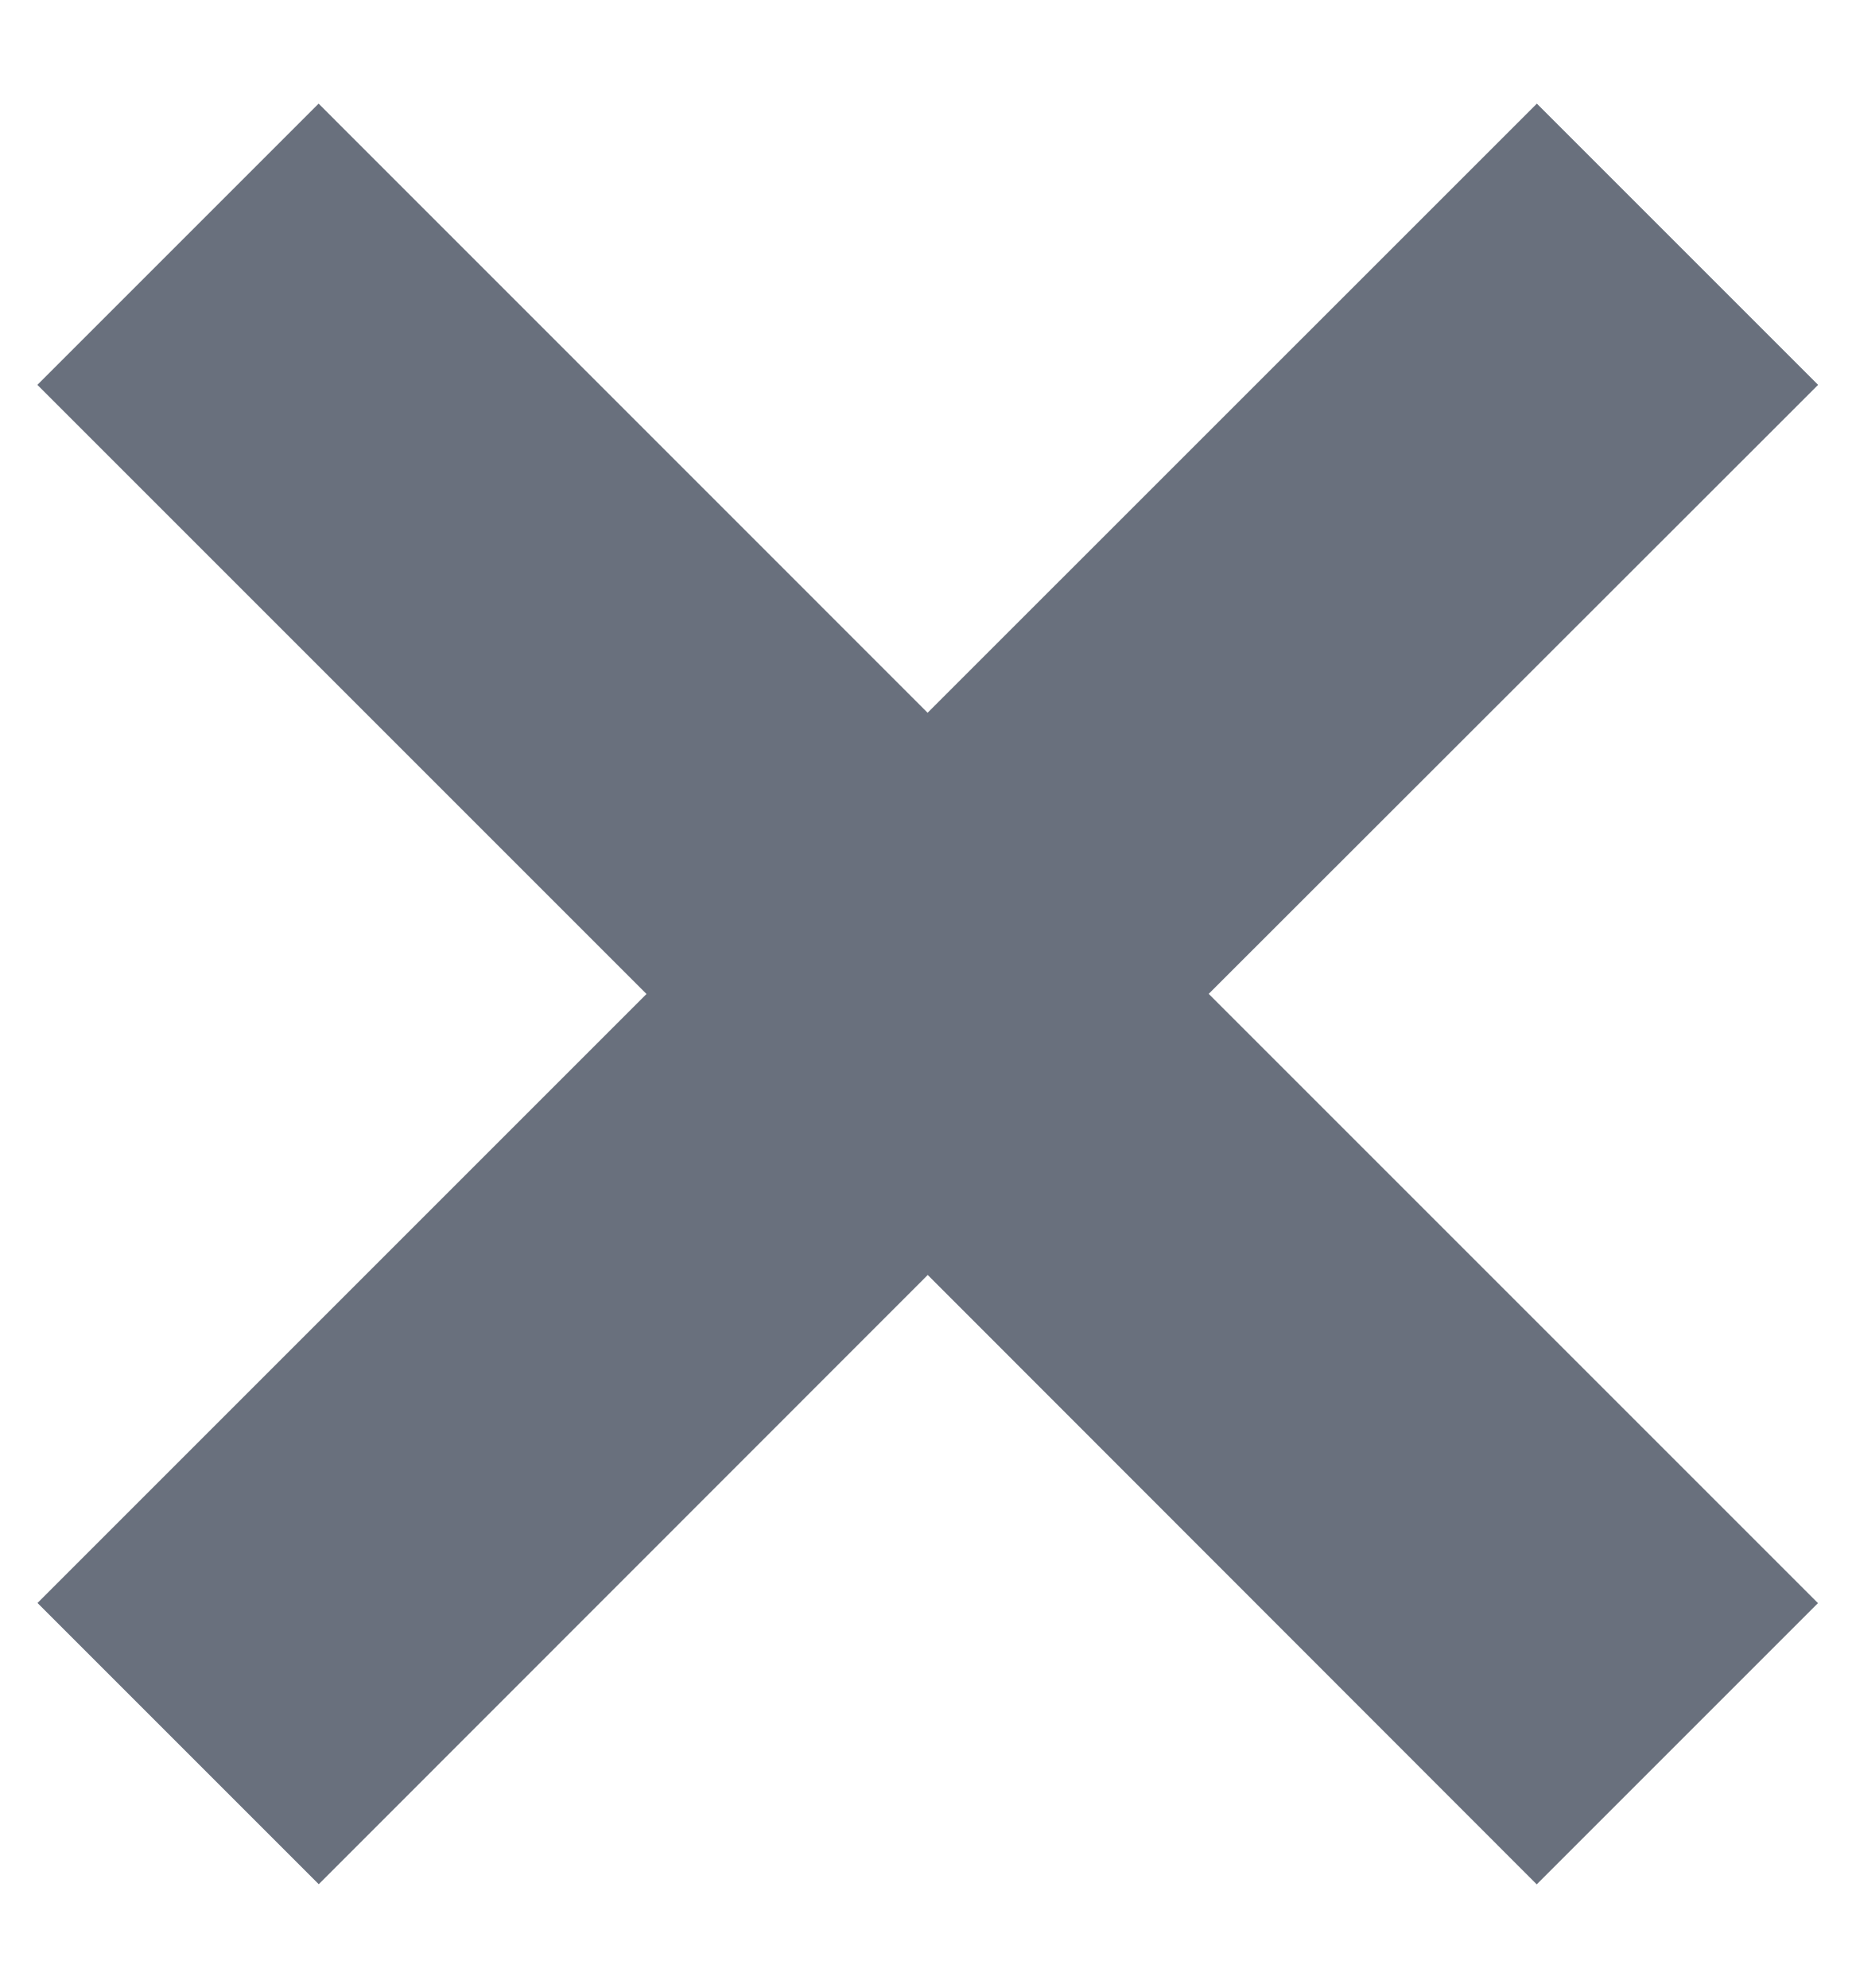
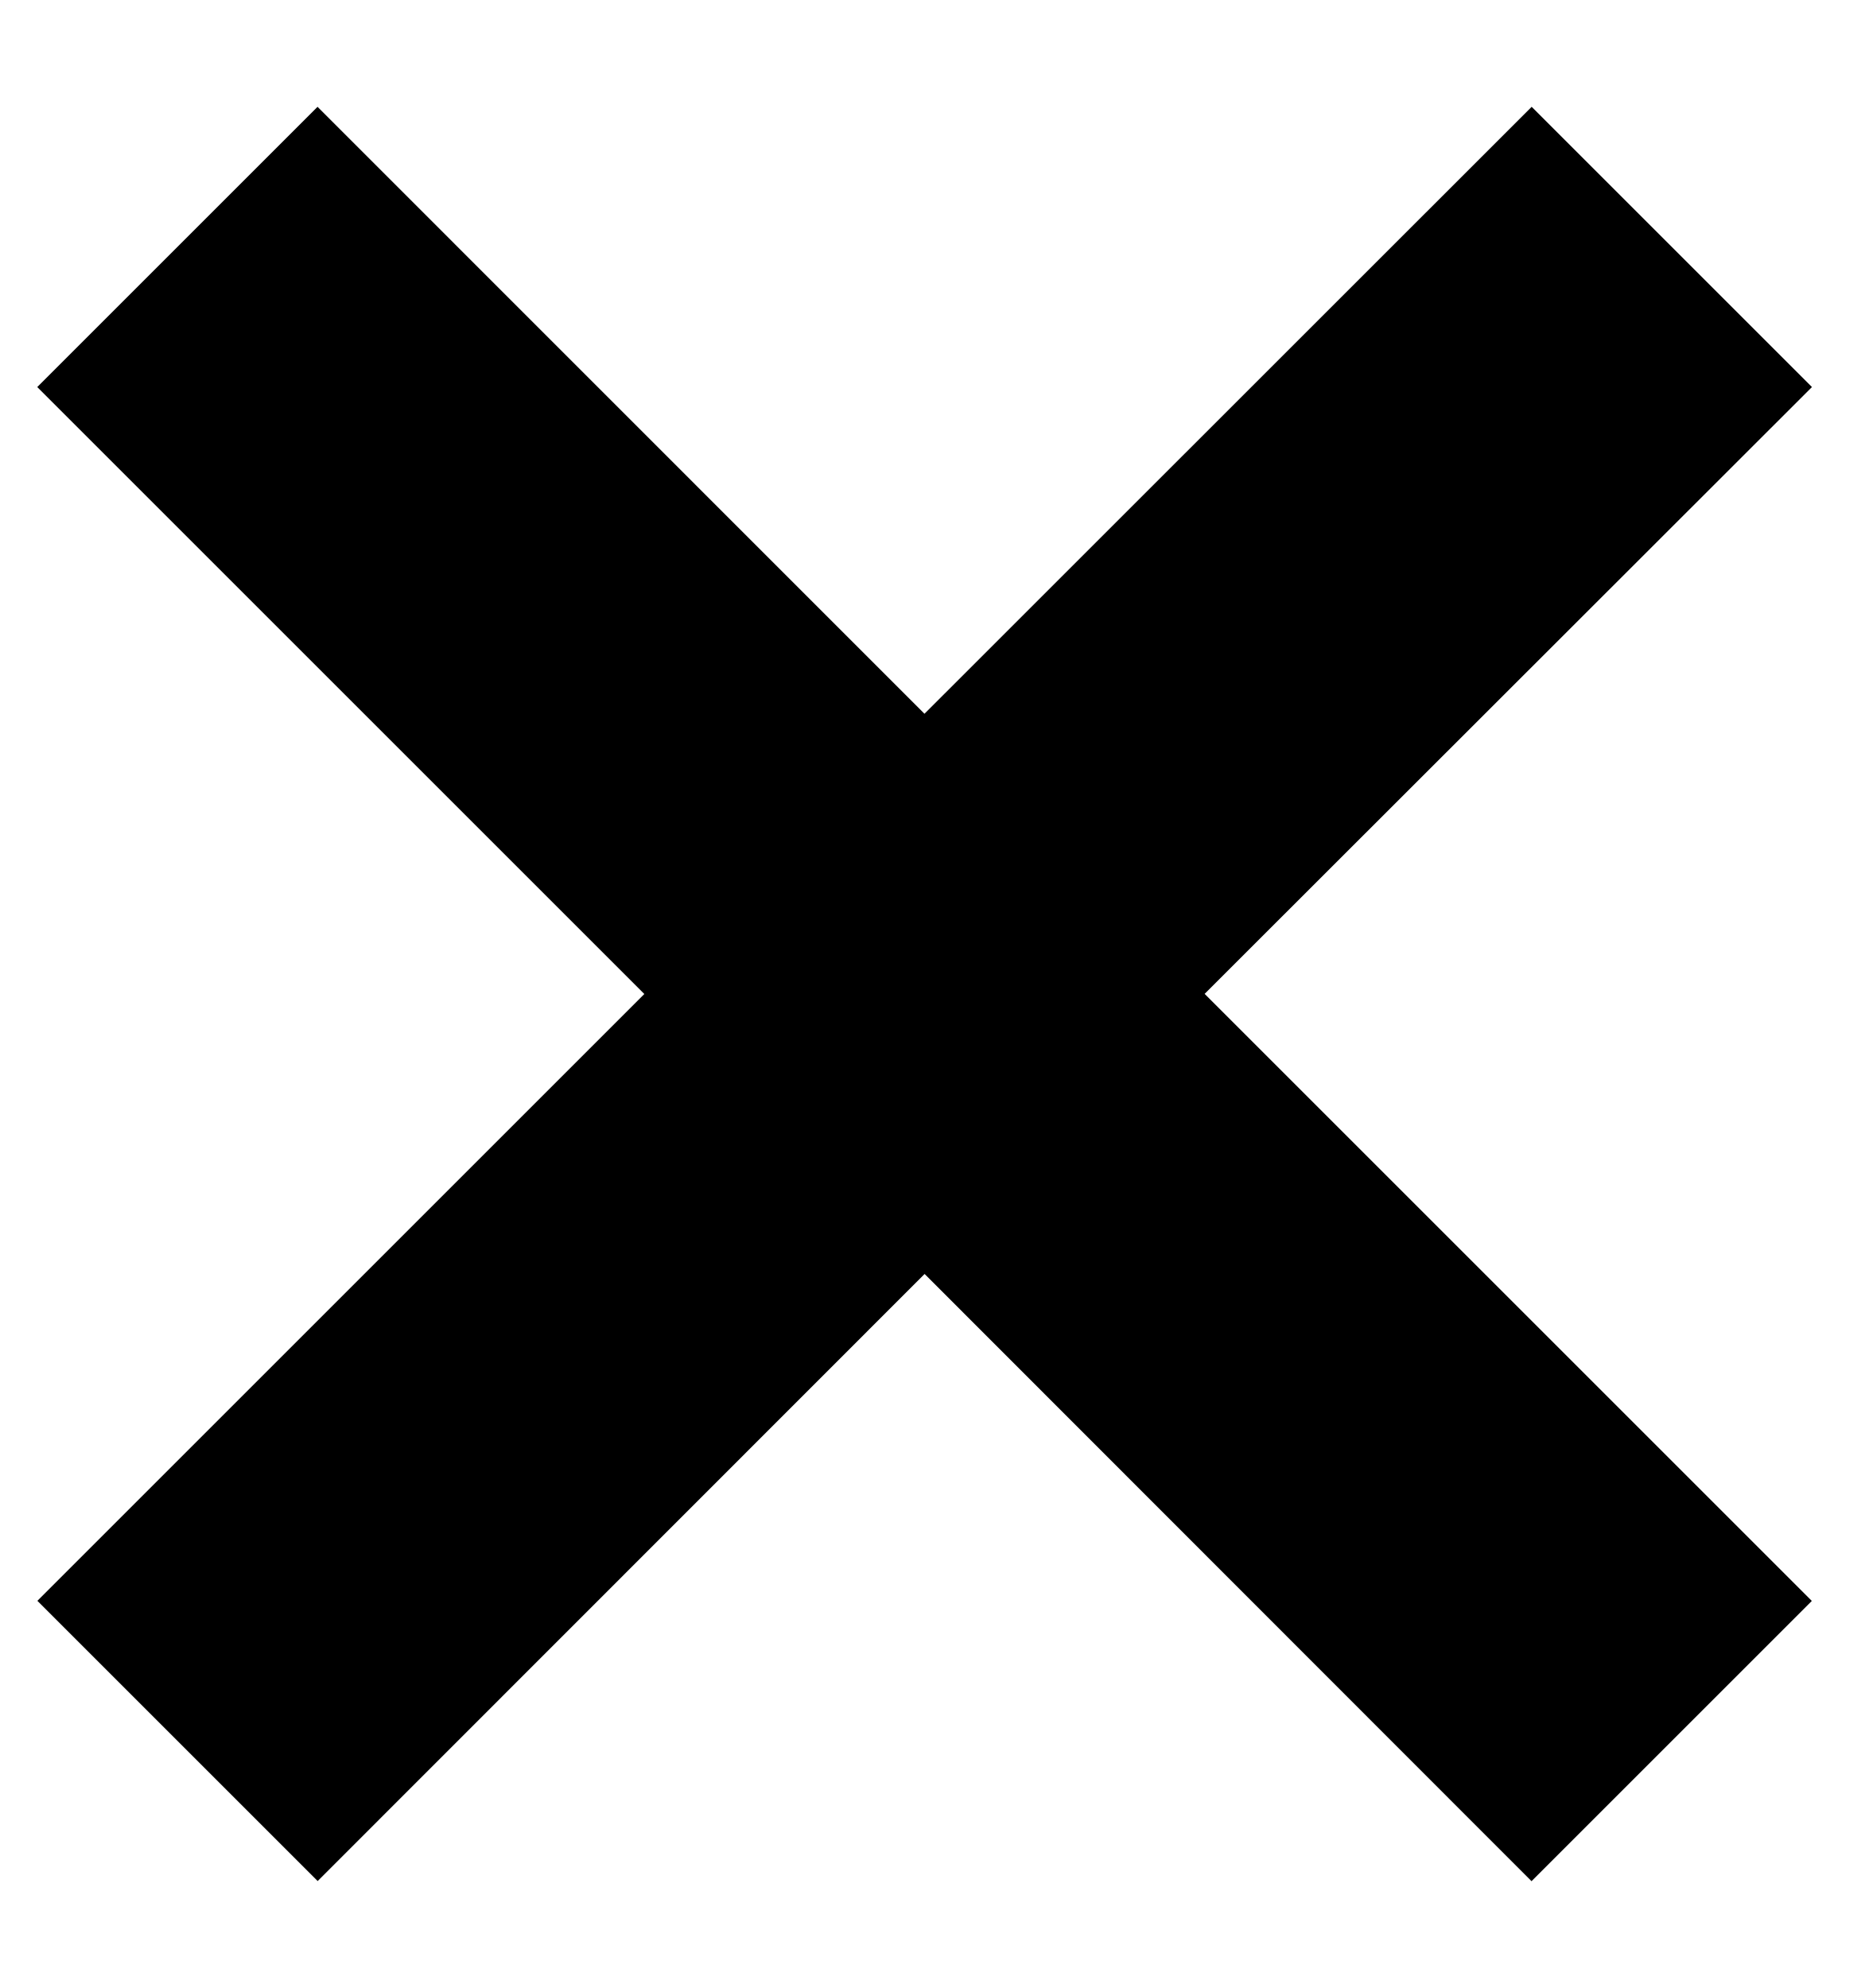
- <svg xmlns="http://www.w3.org/2000/svg" width="14" height="15">
-   <path d="m11.596.782 2.122 2.122L9.12 7.499l4.597 4.597-2.122 2.122L7 9.62l-4.595 4.597-2.122-2.122L4.878 7.5.282 2.904 2.404.782l4.595 4.596L11.596.782Z" fill="#69707D" fill-rule="evenodd" />
+ <svg xmlns="http://www.w3.org/2000/svg" width="0.93em" height="1em" viewBox="0 0 14 15">
+   <path d="m11.596.782 2.122 2.122L9.12 7.499l4.597 4.597-2.122 2.122L7 9.62l-4.595 4.597-2.122-2.122L4.878 7.5.282 2.904 2.404.782l4.595 4.596L11.596.782Z" fill-rule="evenodd" />
</svg>
